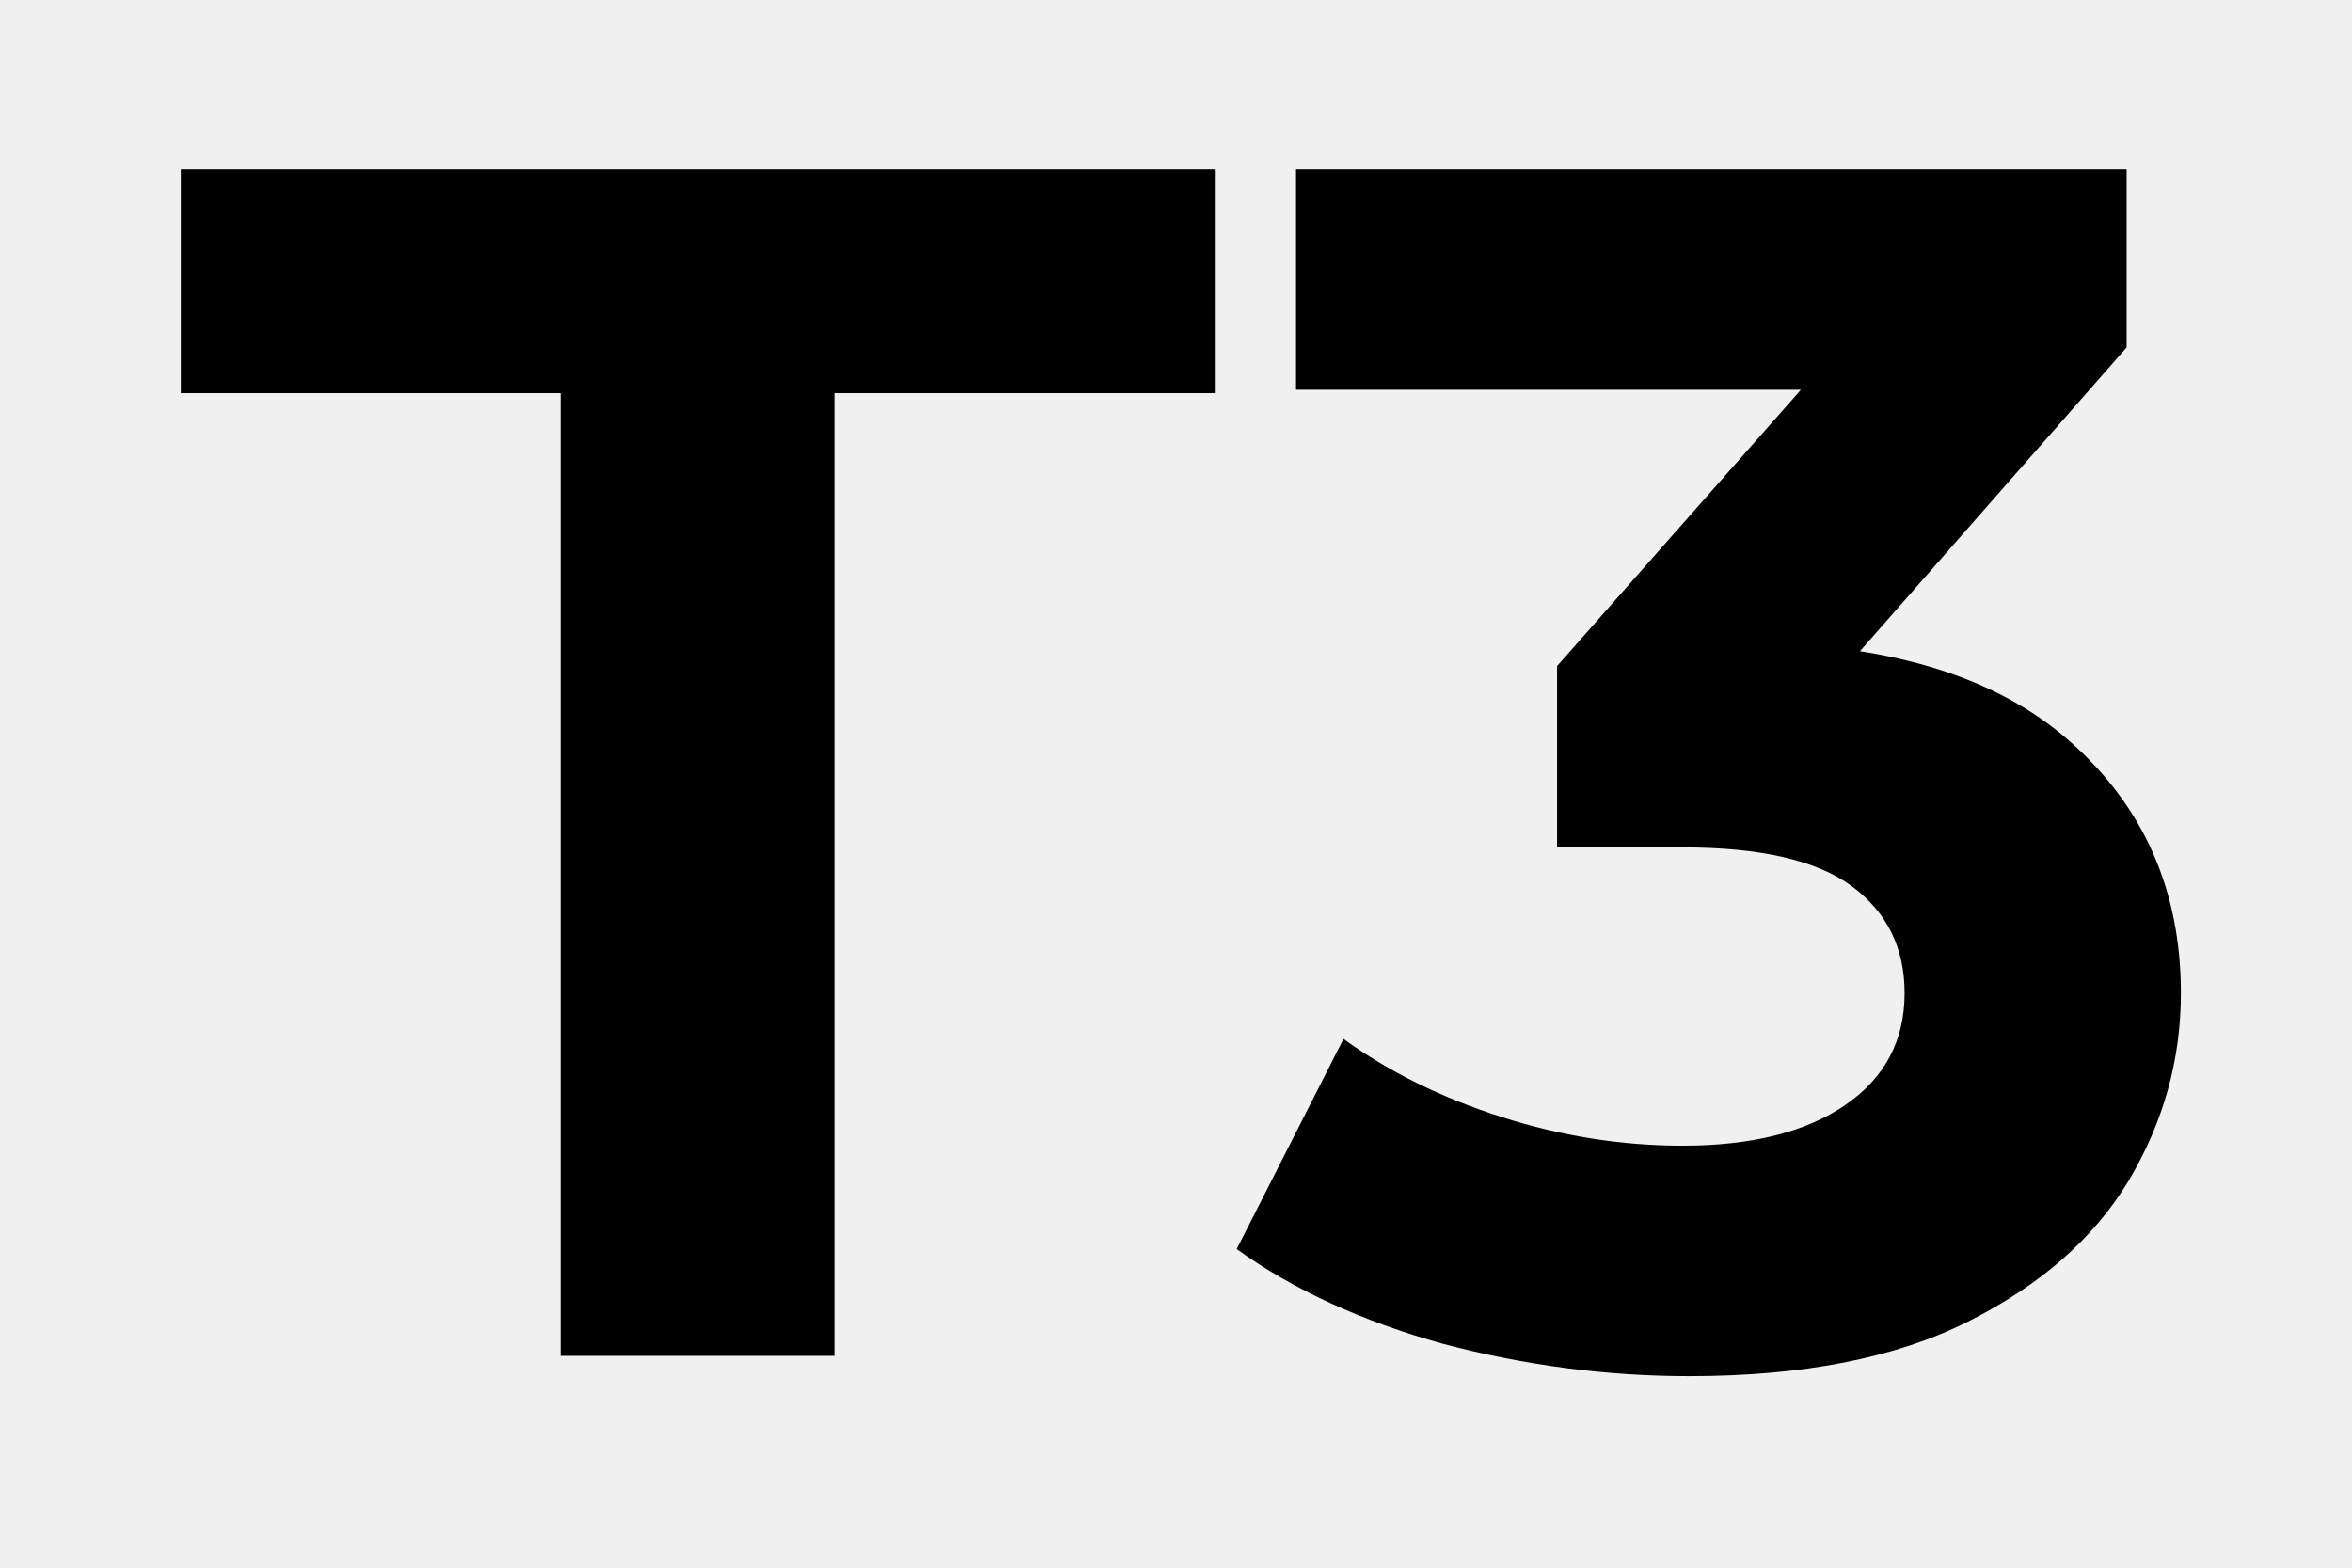
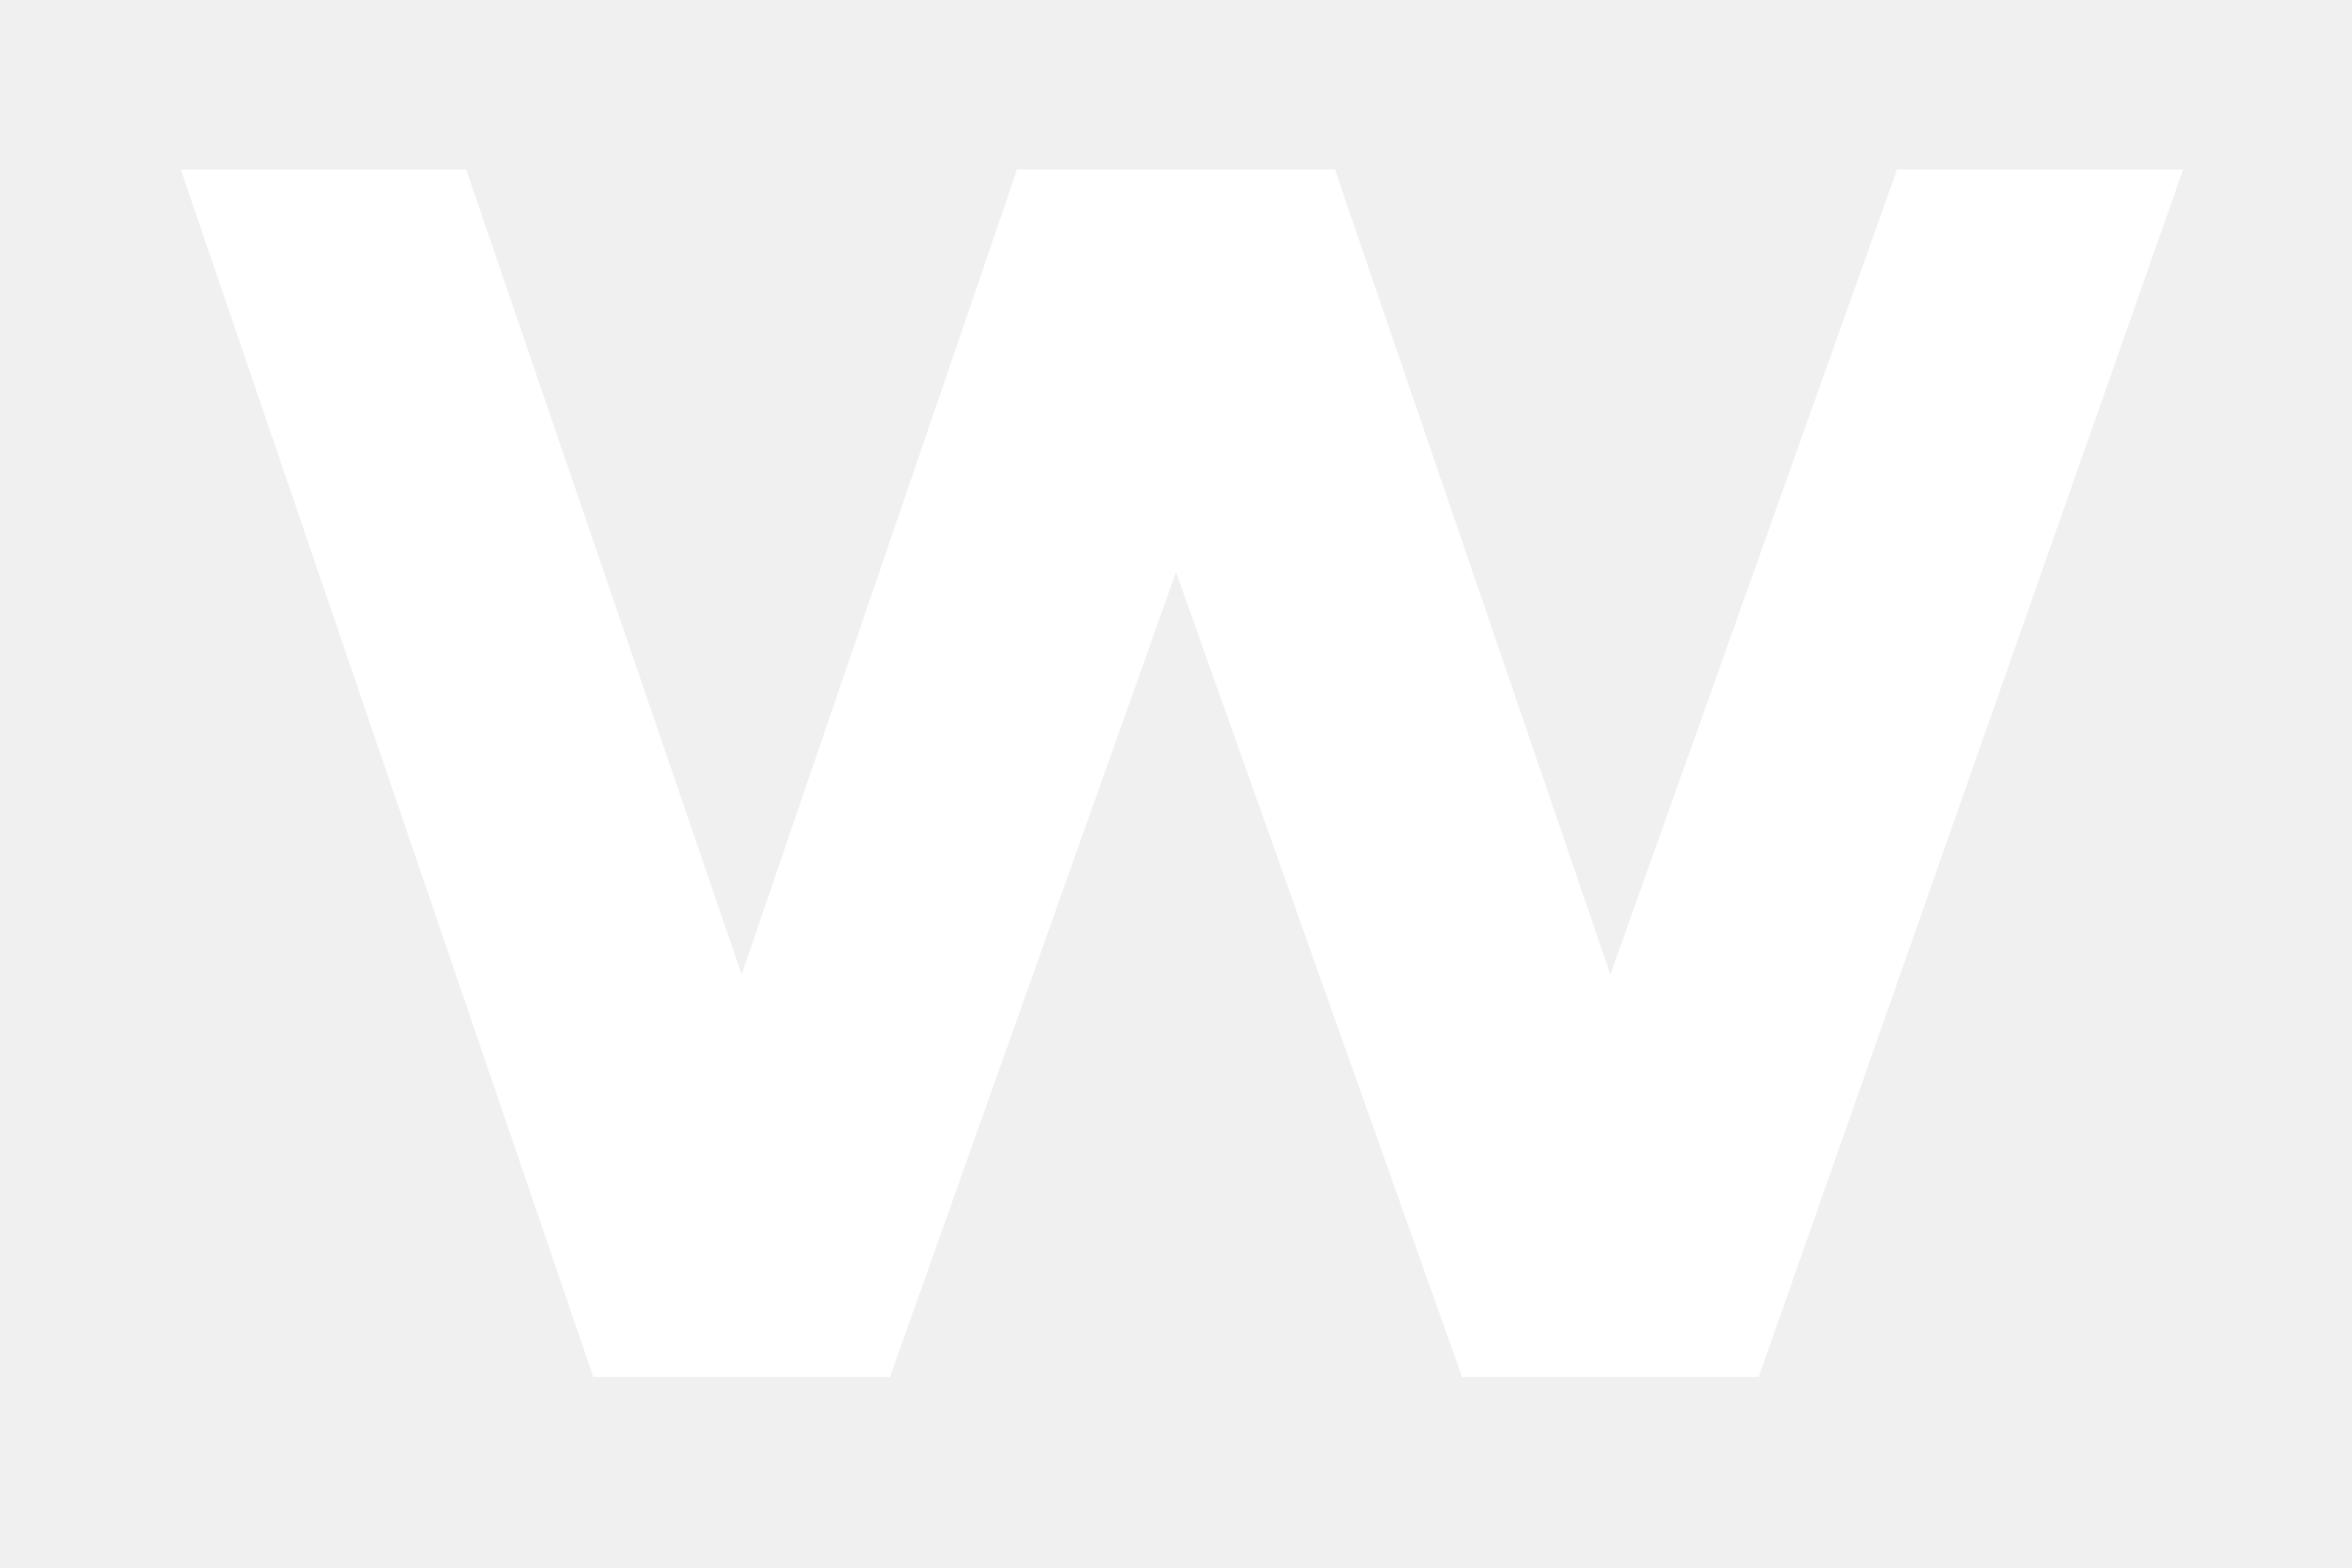
<svg xmlns="http://www.w3.org/2000/svg" width="111" height="74" viewBox="7 29 111 74" fill="none">
-   <path d="M33.451 93V47.56H15.531V37H64.331V47.56H46.411V93H33.451ZM86.725 93.96C82.832 93.96 78.965 93.453 75.125 92.44C71.285 91.373 68.032 89.88 65.365 87.96L70.405 78.04C72.539 79.587 75.019 80.813 77.845 81.72C80.672 82.627 83.525 83.08 86.405 83.08C89.659 83.08 92.219 82.44 94.085 81.16C95.952 79.88 96.885 78.12 96.885 75.88C96.885 73.747 96.059 72.067 94.405 70.84C92.752 69.613 90.085 69 86.405 69H80.485V60.44L96.085 42.76L97.525 47.4H68.165V37H107.365V45.4L91.845 63.08L85.285 59.32H89.045C95.925 59.32 101.125 60.867 104.645 63.96C108.165 67.053 109.925 71.027 109.925 75.88C109.925 79.027 109.099 81.987 107.445 84.76C105.792 87.48 103.259 89.693 99.845 91.4C96.432 93.107 92.059 93.96 86.725 93.96Z" fill="black" />
+   <path d="M15.53 37H29L42 75L55 37H70L83 75L96.53 37H110.03L90 94H76L62.5 56L49 94H35Z" fill="white" />
</svg>
